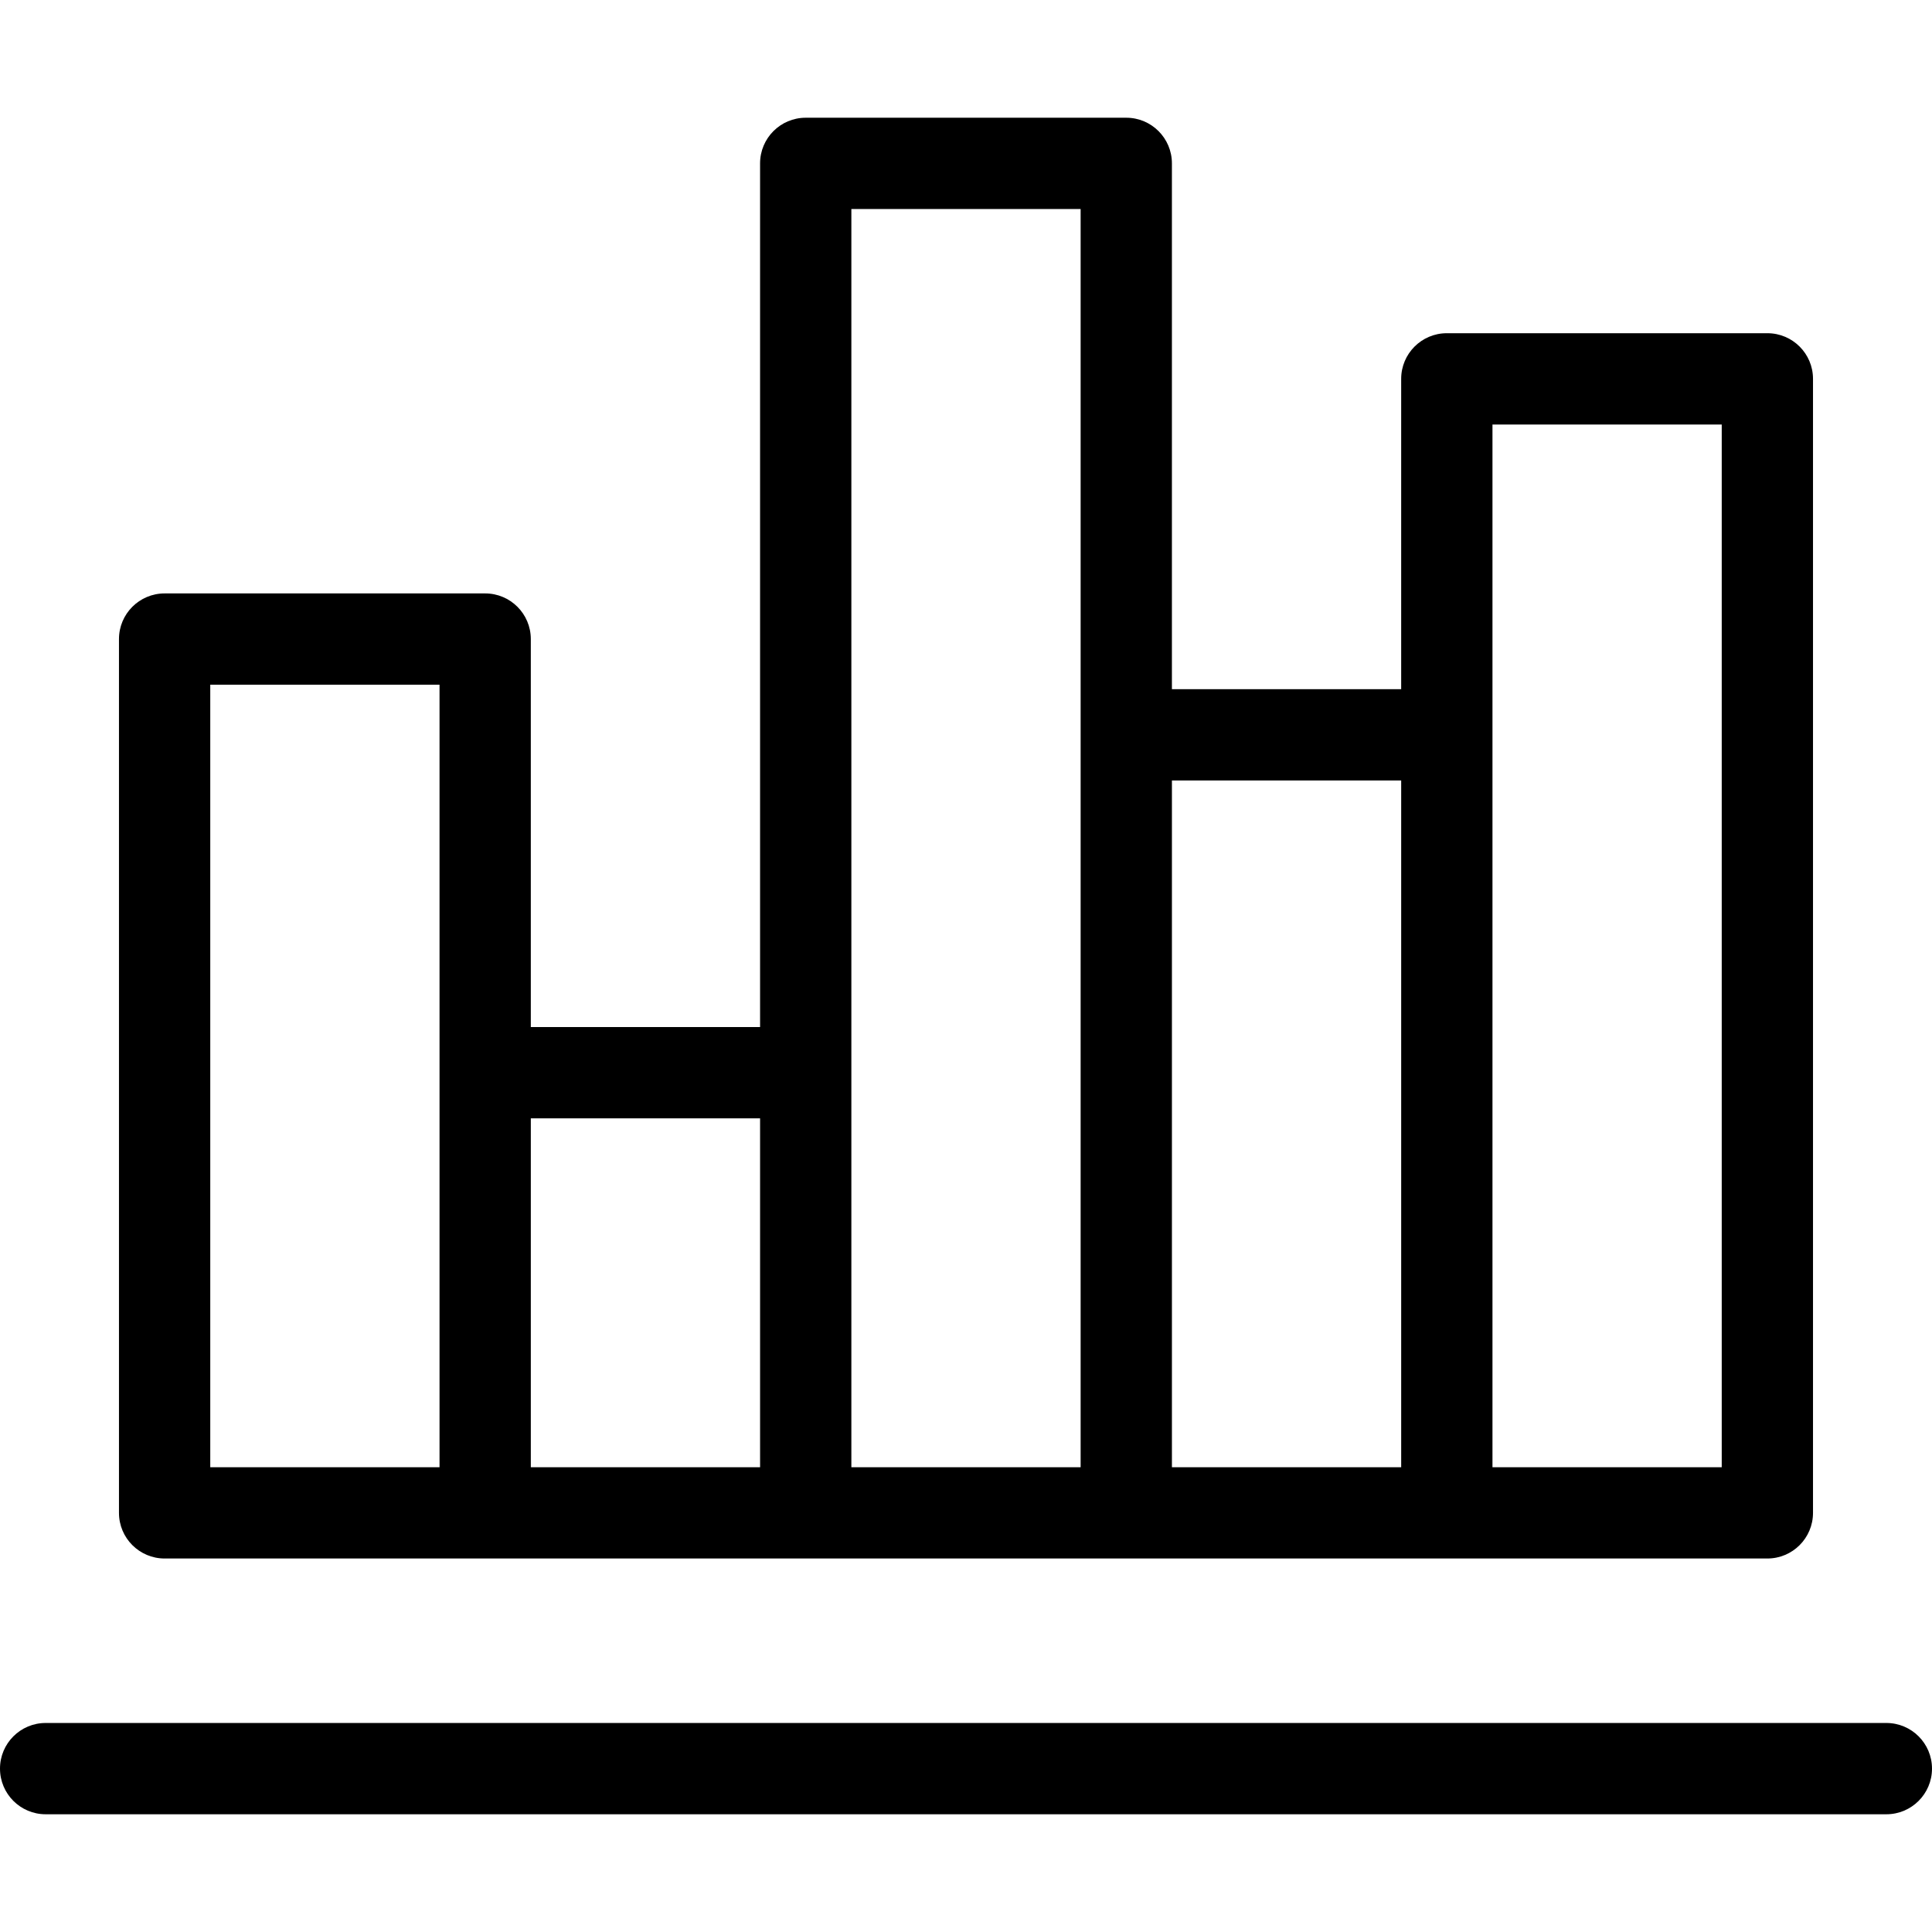
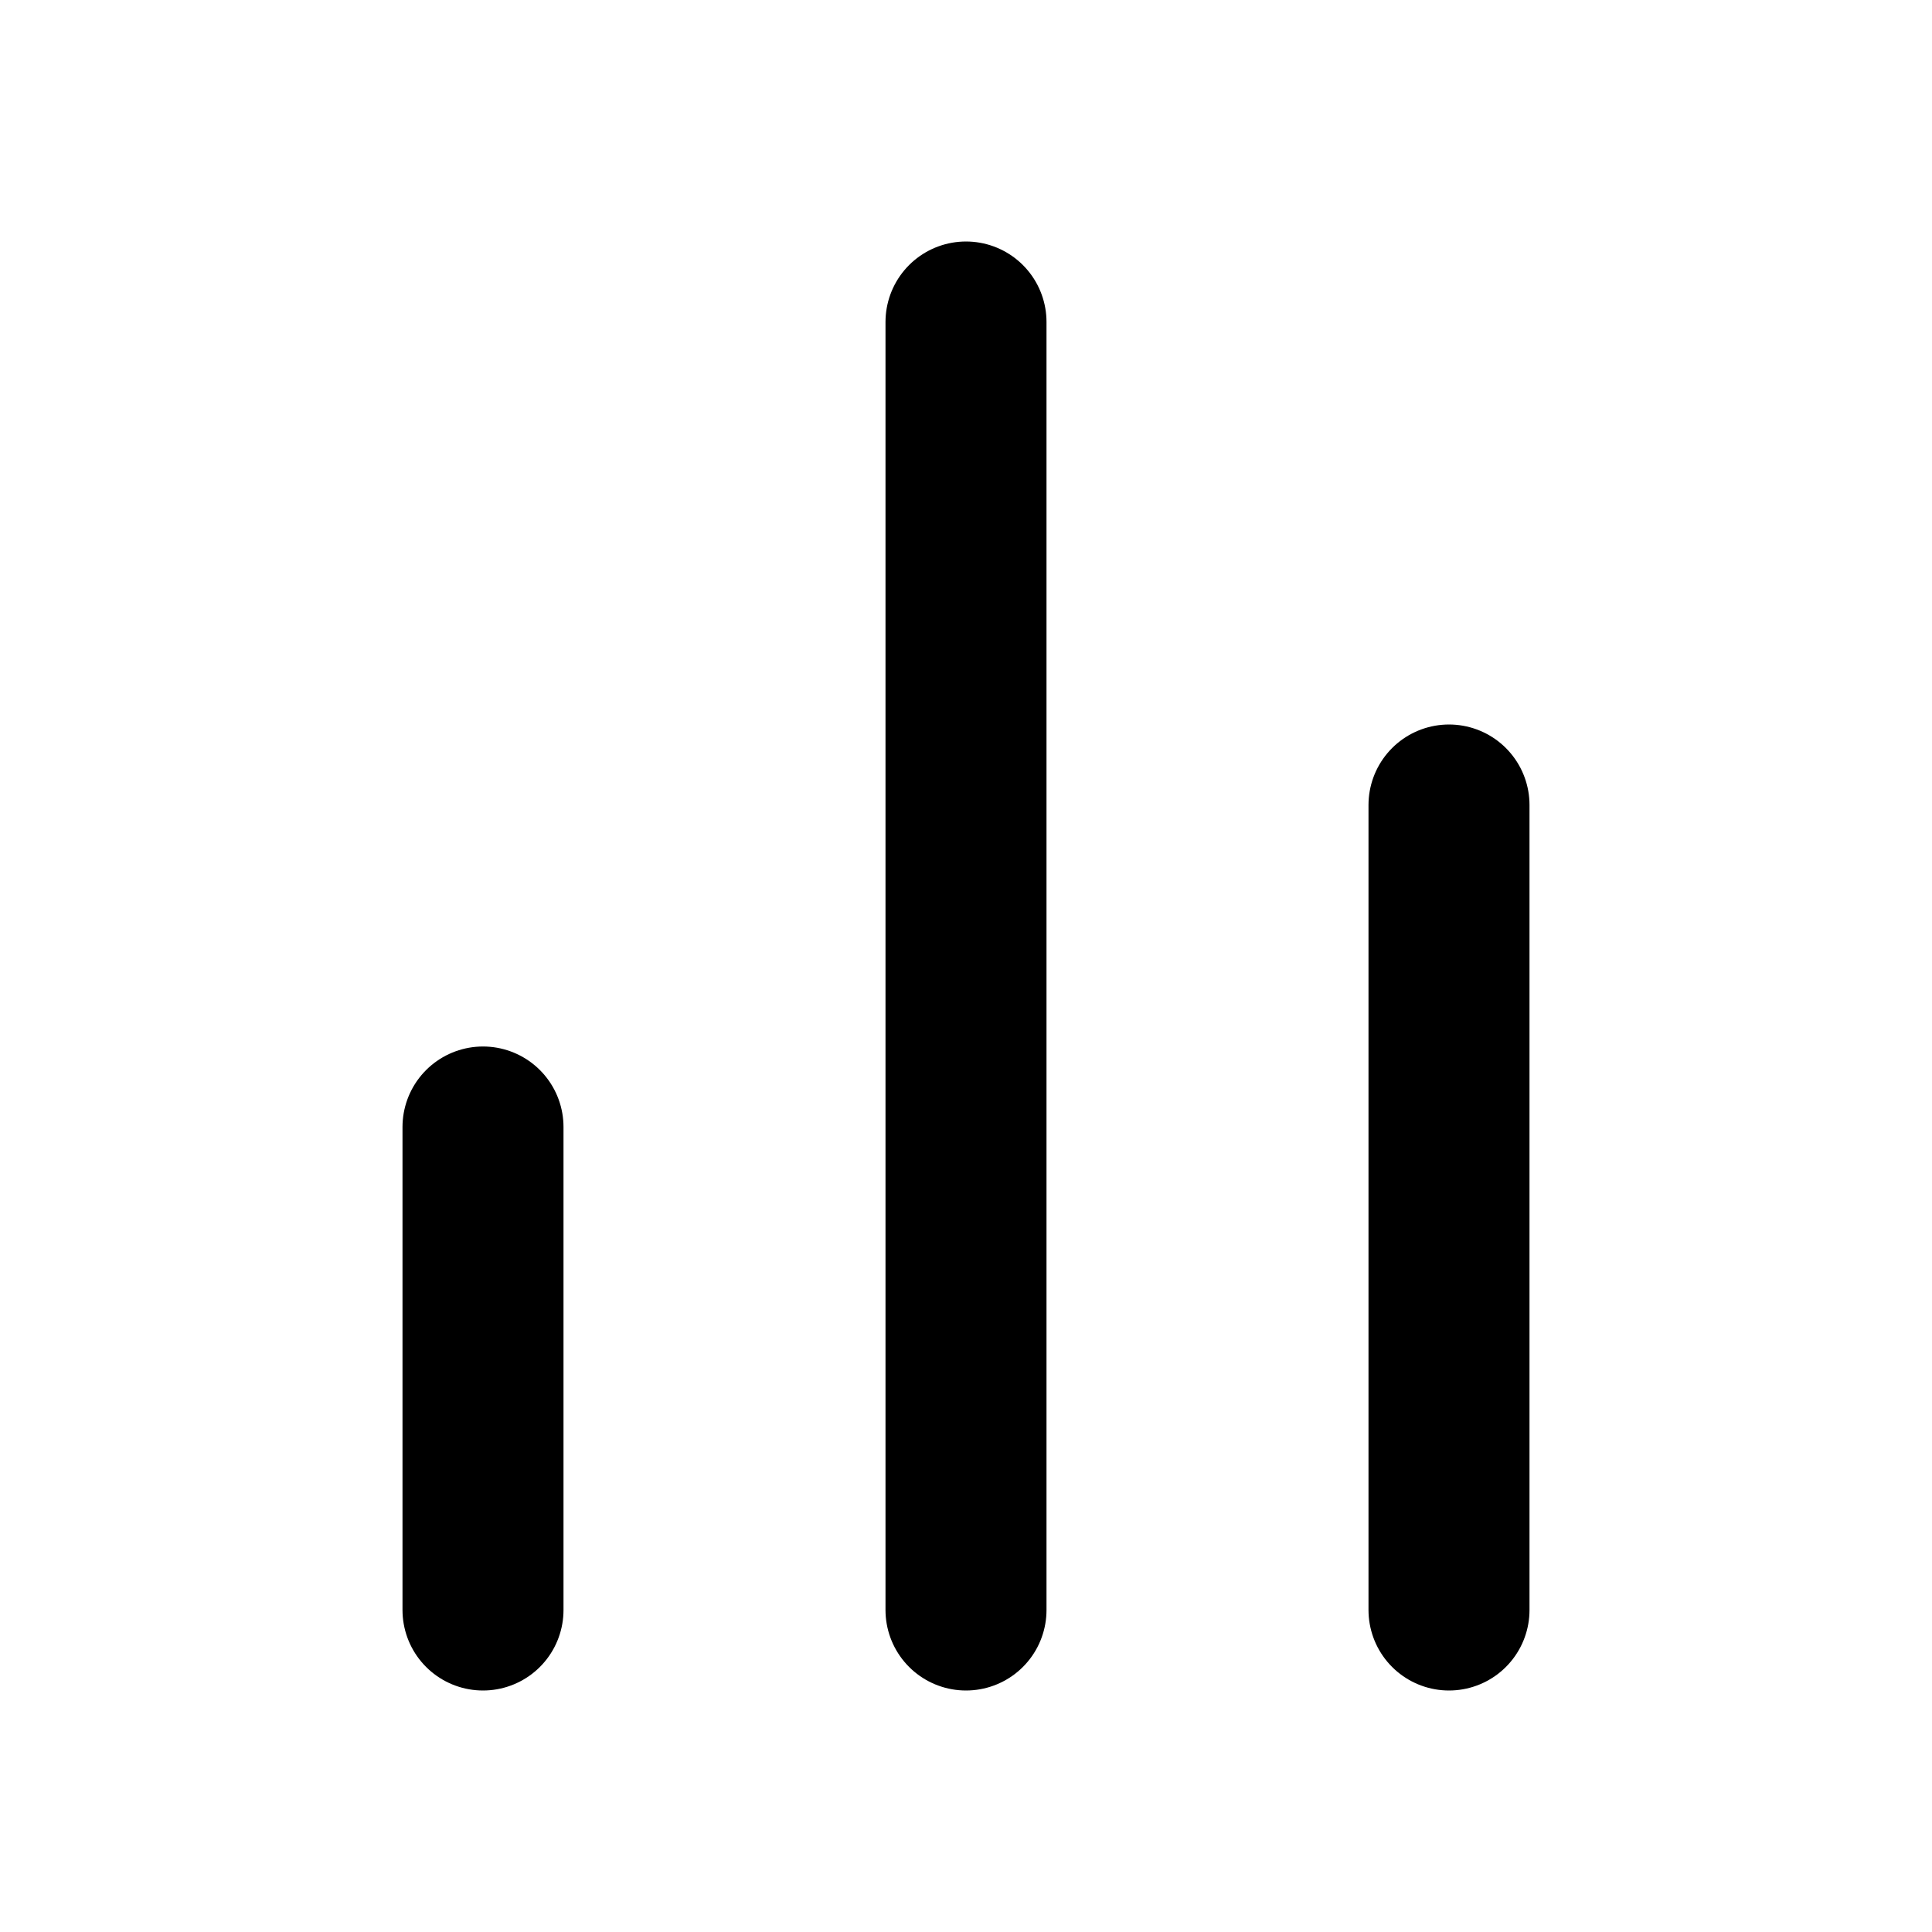
- <svg xmlns="http://www.w3.org/2000/svg" version="1.1" id="Layer_1" x="0px" y="0px" viewBox="0 0 512 512" style="enable-background:new 0 0 512 512;" xml:space="preserve">
-   <g>
-     <g>
-       <path d="M499.904,456.607H12.096C5.415,456.607,0,462.022,0,468.703c0,6.679,5.415,12.096,12.096,12.096h487.808    c6.679,0,12.096-5.417,12.096-12.096C512,462.023,506.585,456.607,499.904,456.607z" />
-     </g>
-   </g>
-   <g>
-     <g>
-       <path d="M468.37,88.305h-84.948c-6.679,0-12.096,5.417-12.096,12.096v82.24h-60.757V43.297c0-6.679-5.417-12.096-12.096-12.096    h-84.95c-6.679,0-12.096,5.417-12.096,12.096v228.882h-60.757V169.36c0-6.681-5.417-12.096-12.096-12.096H43.626    c-6.681,0-12.096,5.415-12.096,12.096v231.563c0,6.681,5.417,12.096,12.096,12.096h84.948h84.948h84.95h84.949h84.948    c6.681,0,12.096-5.417,12.096-12.096V100.401C480.466,93.722,475.051,88.305,468.37,88.305z M116.479,388.827H55.722V181.456    h60.757V388.827z M201.429,388.827h-60.757v-92.456h60.757V388.827z M286.378,194.737v194.09H225.62V55.393h60.758V194.737z     M371.328,388.827h-60.757V206.833h60.757V388.827z M456.276,388.827H395.52v-194.09v-82.24h60.757V388.827z" />
-     </g>
-   </g>
-   <g>
- </g>
-   <g>
- </g>
-   <g>
- </g>
-   <g>
- </g>
-   <g>
- </g>
-   <g>
- </g>
-   <g>
- </g>
-   <g>
- </g>
-   <g>
- </g>
-   <g>
- </g>
-   <g>
- </g>
-   <g>
- </g>
-   <g>
- </g>
-   <g>
- </g>
-   <g>
- </g>
+ <svg xmlns="http://www.w3.org/2000/svg" width="24" height="24" viewBox="0 0 24 24" fill="none" stroke="#000" stroke-width="2" stroke-linecap="round" stroke-linejoin="round" class="feather feather-bar-chart-2">
+   <line x1="18" y1="20" x2="18" y2="10" />
+   <line x1="12" y1="20" x2="12" y2="4" />
+   <line x1="6" y1="20" x2="6" y2="14" />
</svg>
